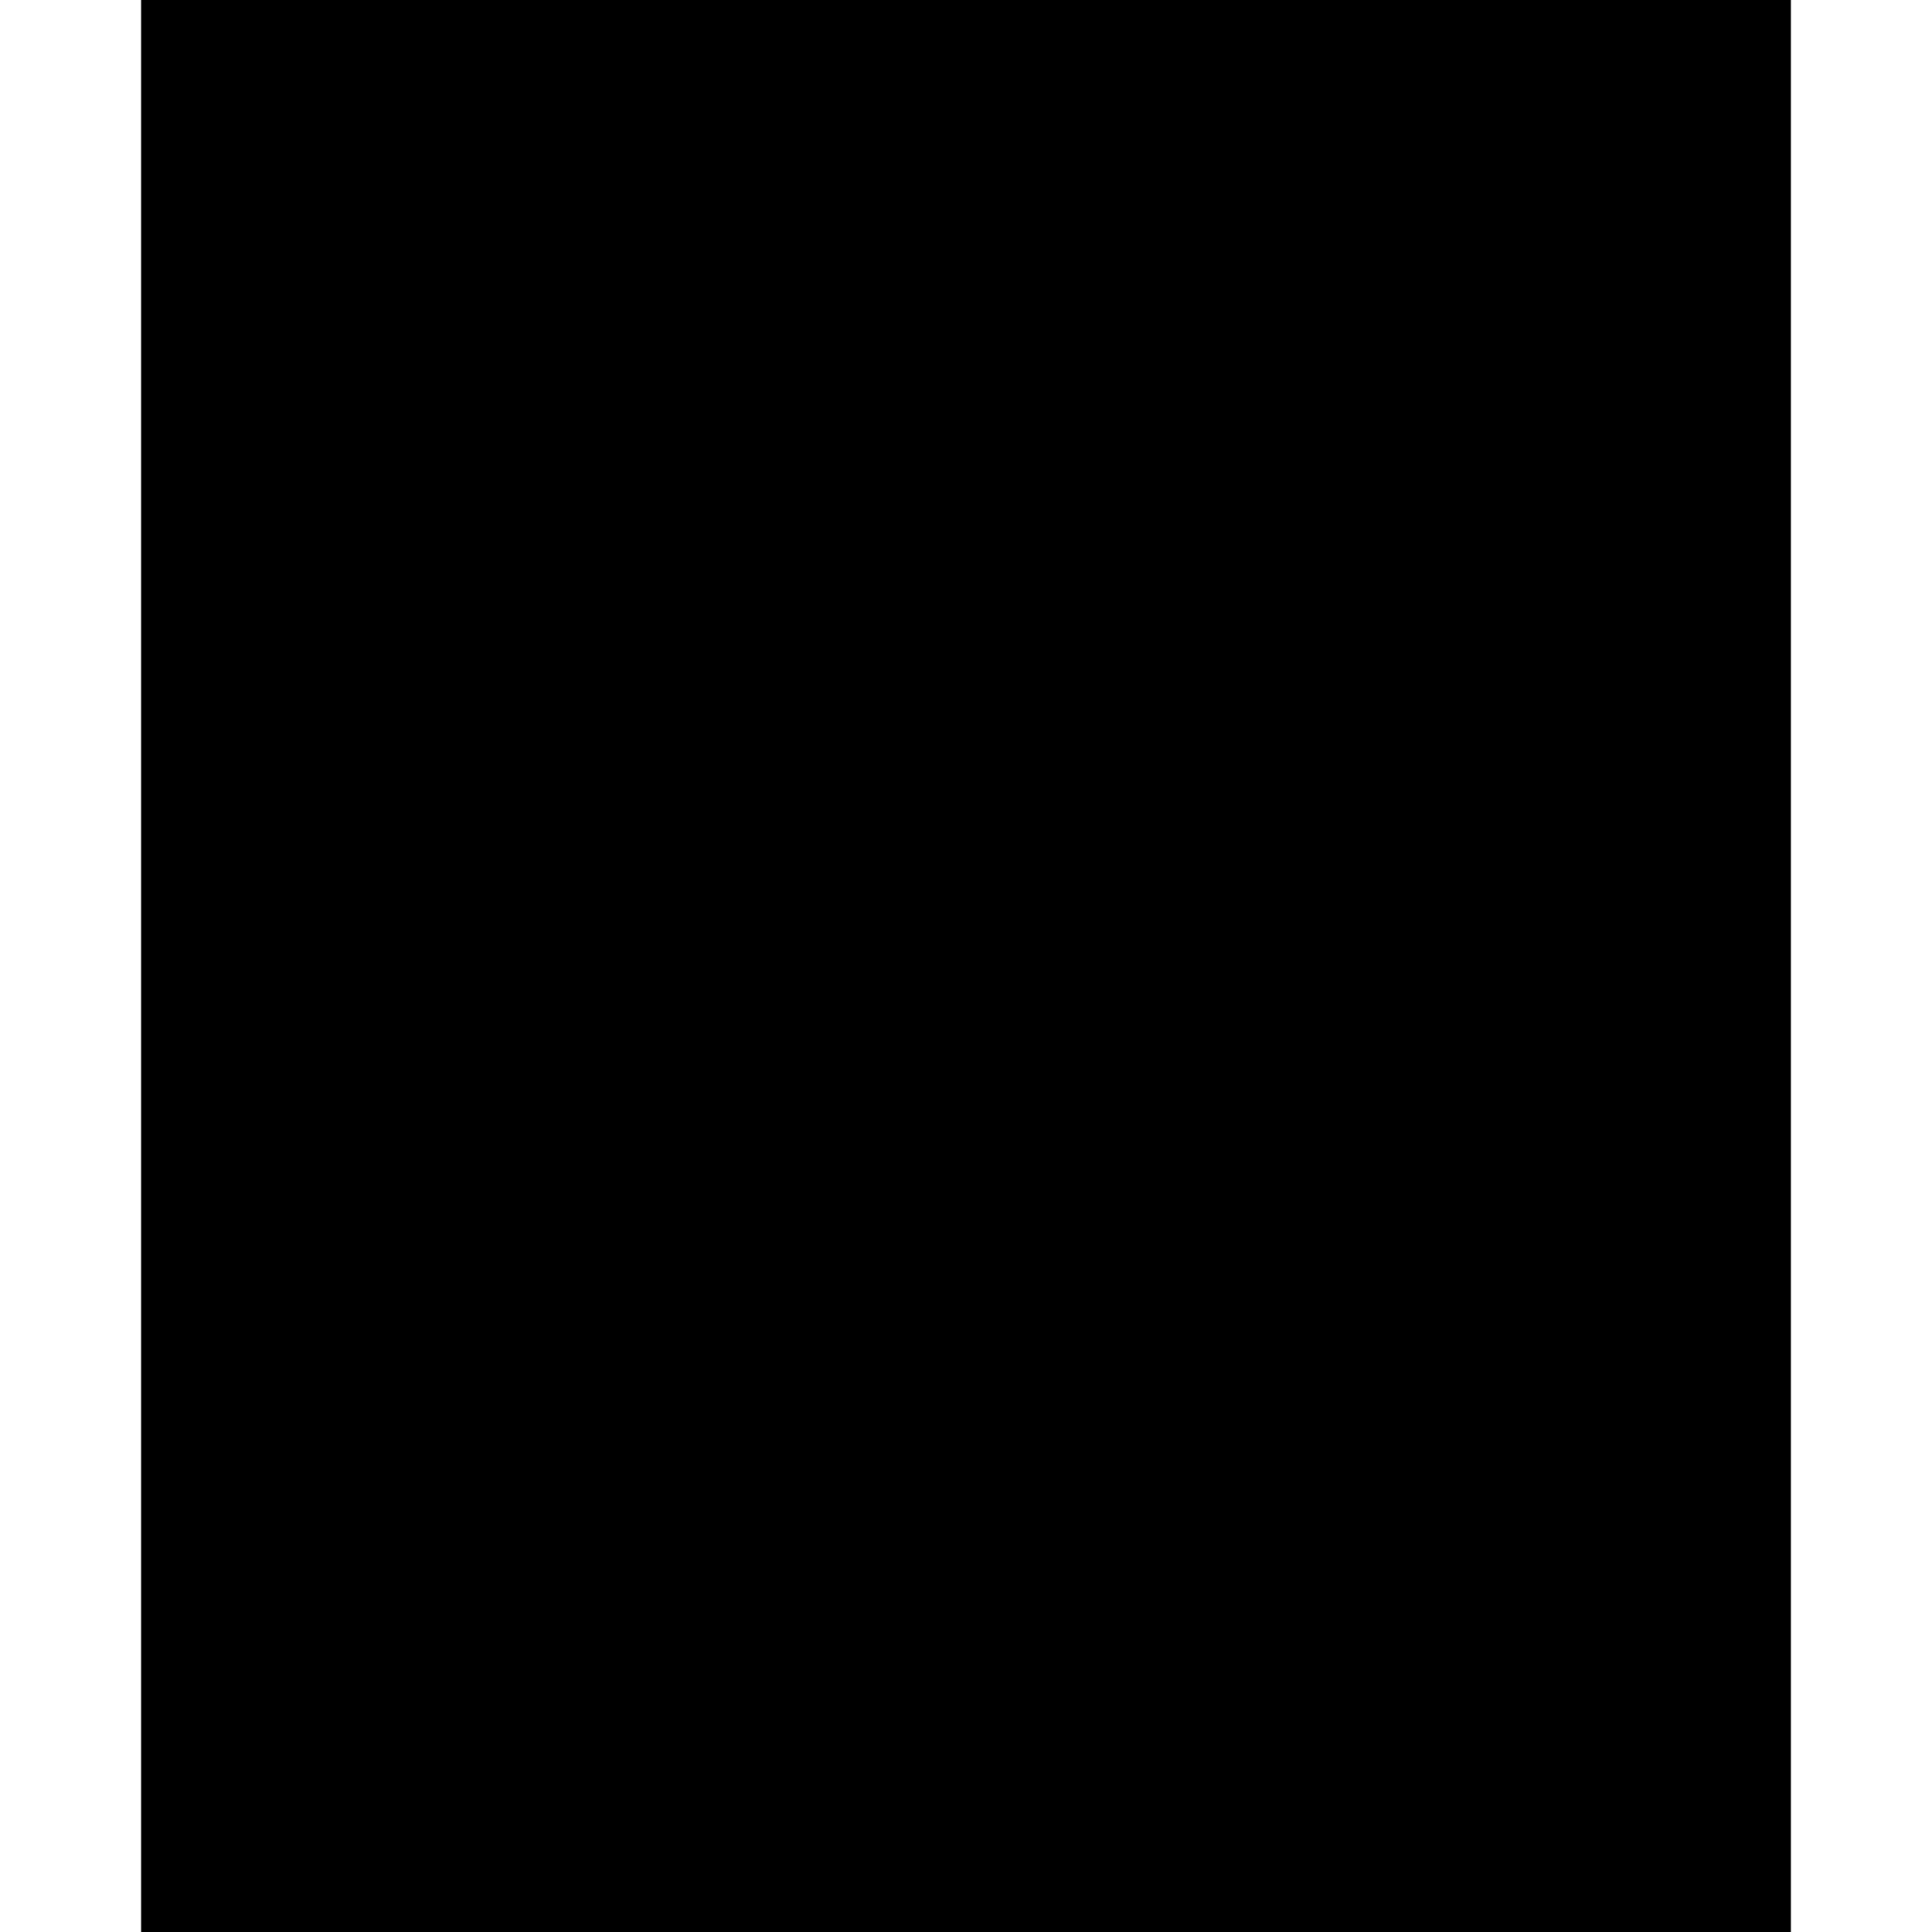
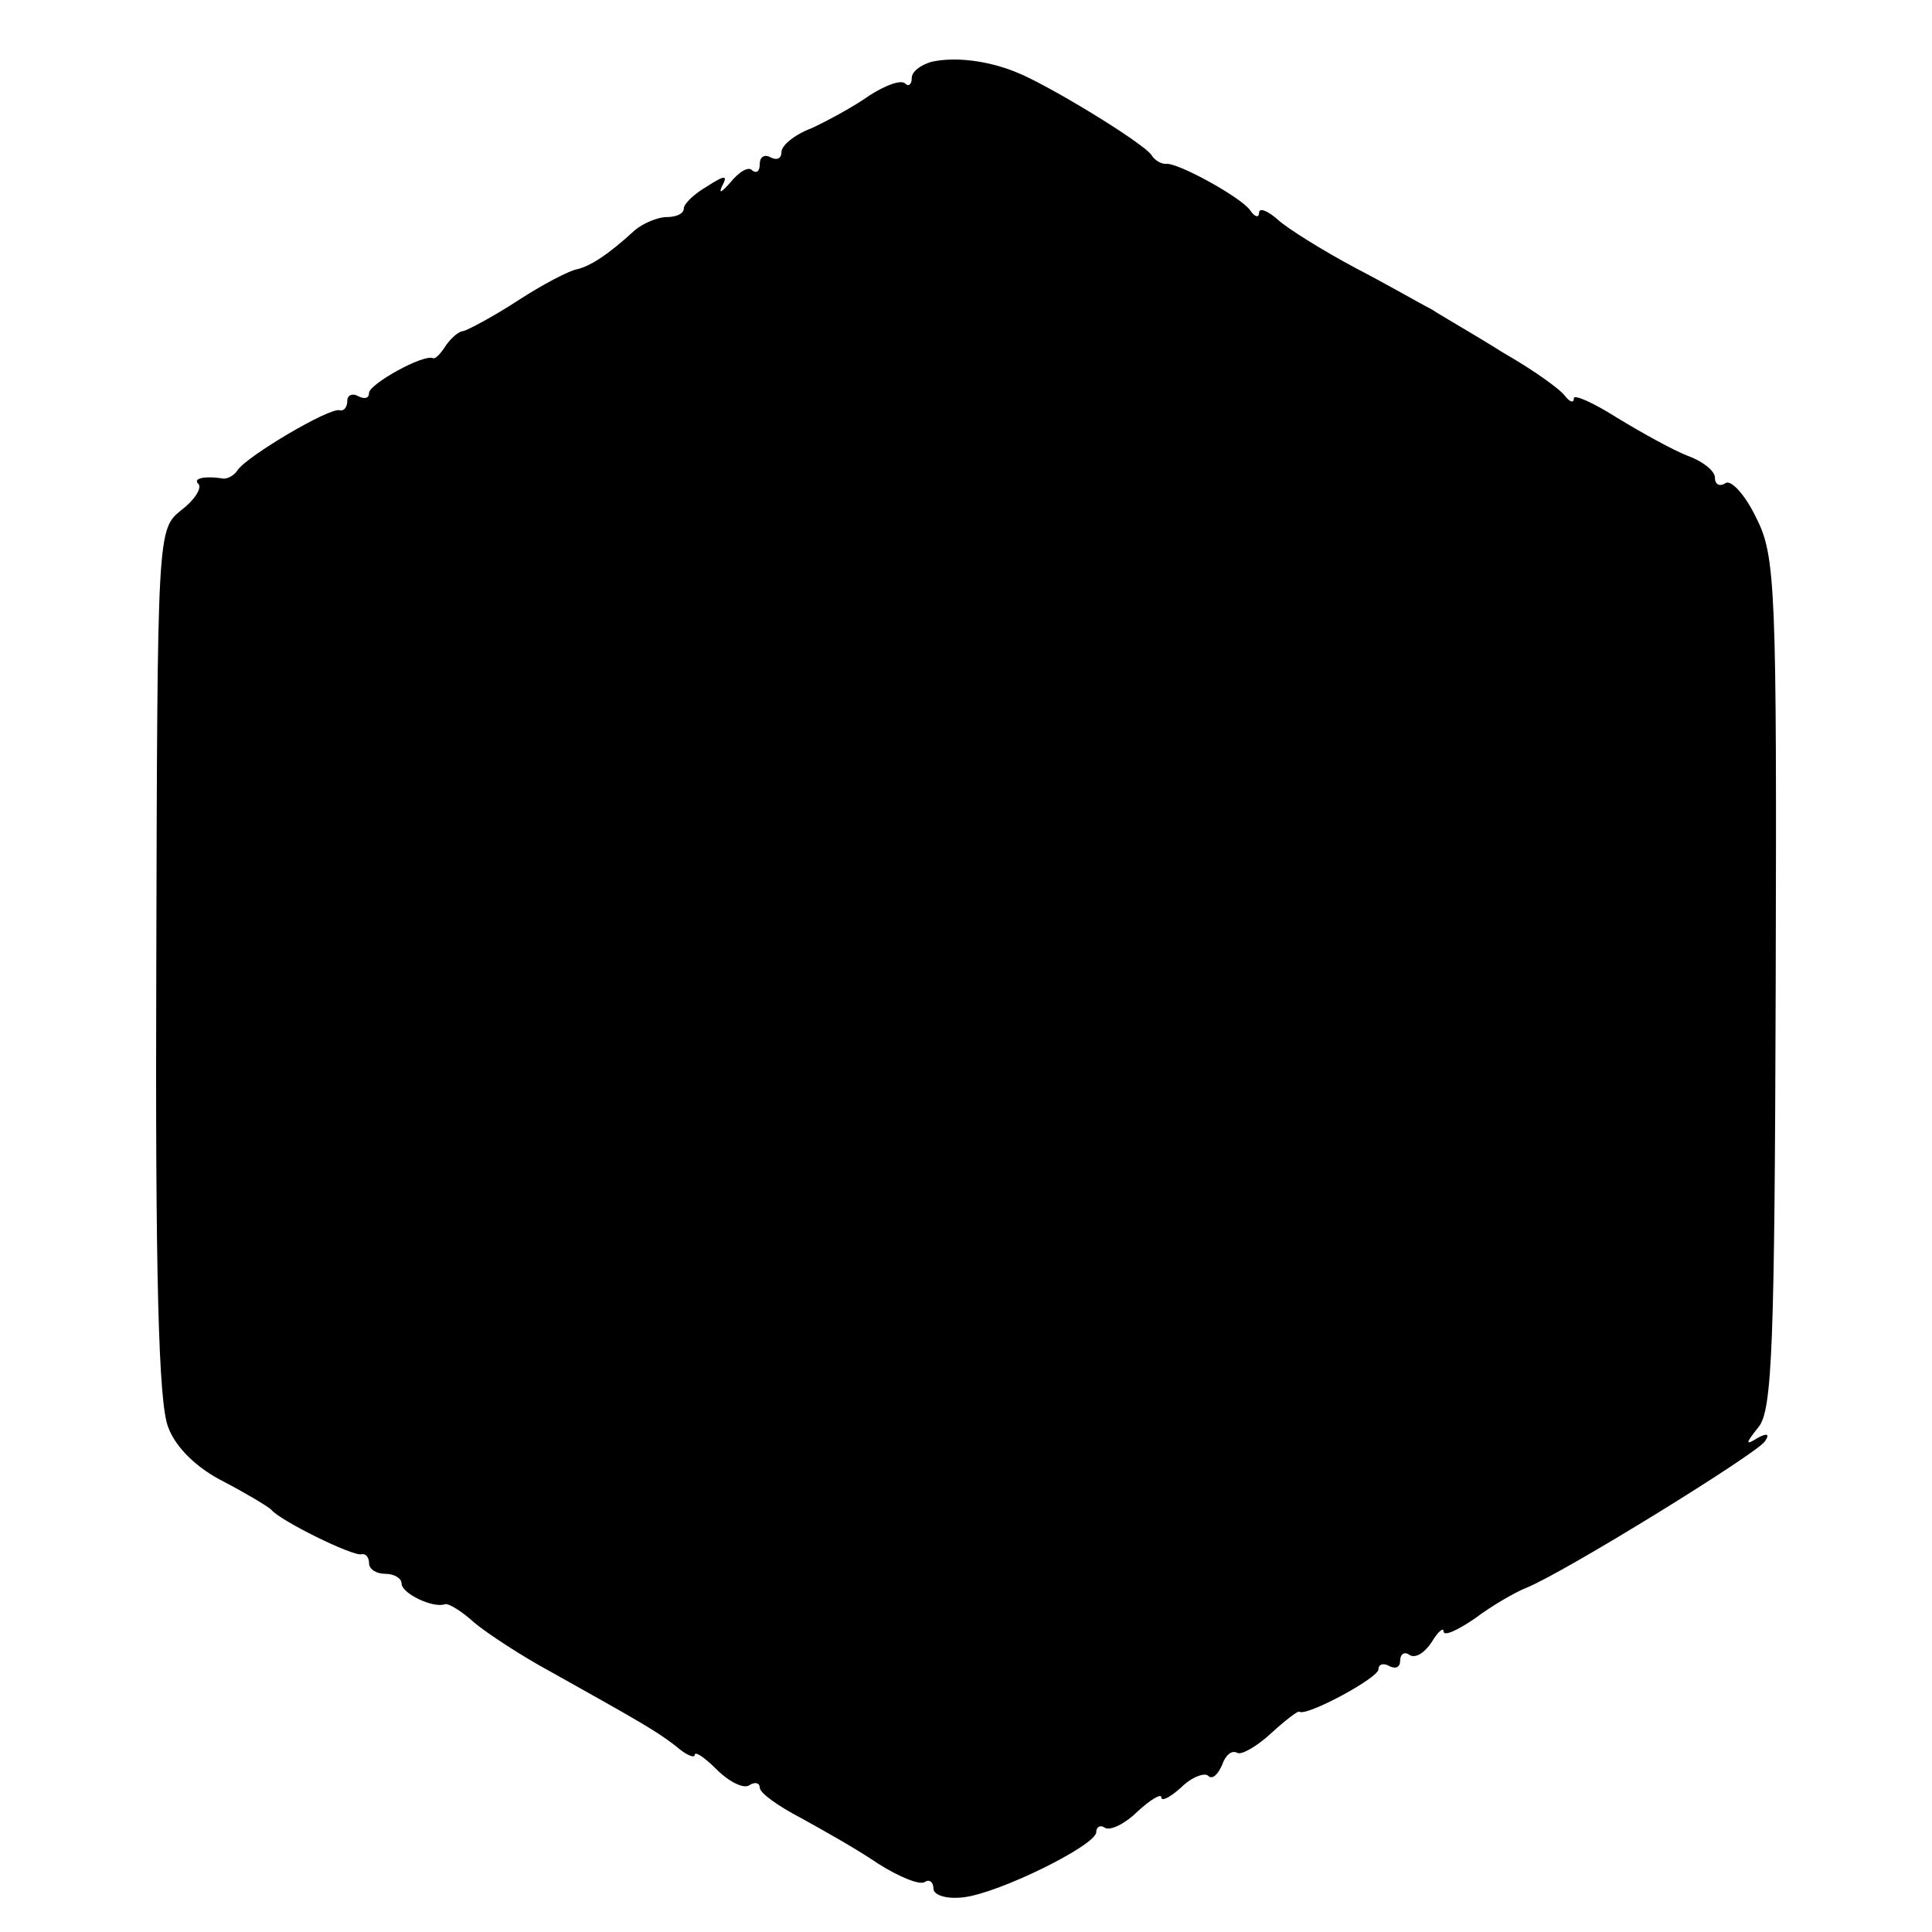
<svg xmlns="http://www.w3.org/2000/svg" version="1.0" width="178pt" height="178pt" viewBox="0 0 178 178" preserveAspectRatio="xMidYMid meet">
  <g transform="translate(0,178) scale(0.1,-0.1)" fill="#000000" stroke="none">
-     <path d="M130 890 l0 -890 760 0 760 0 0 890 0 890 -760 0 -760 0 0 -890z" />
+     <path d="M858 1723 c-10 -3 -18 -9 -18 -15 0 -6 -3 -8 -6 -5 -4 4 -19 -2 -33 -11 -14 -10 -38 -23 -53 -30 -16 -6 -28 -16 -28 -22 0 -6 -4 -8 -10 -5 -5 3 -10 1 -10 -6 0 -7 -3 -9 -7 -6 -3 4 -12 -1 -20 -11 -8 -9 -11 -11 -8 -4 6 11 3 11 -14 0 -12 -7 -21 -16 -21 -20 0 -5 -7 -8 -16 -8 -8 0 -22 -6 -29 -12 -25 -23 -41 -33 -53 -36 -7 -1 -32 -14 -55 -29 -23 -15 -46 -27 -50 -28 -4 0 -11 -6 -16 -13 -5 -8 -10 -13 -12 -12 -9 4 -59 -24 -59 -32 0 -5 -4 -6 -10 -3 -5 3 -10 1 -10 -4 0 -6 -3 -10 -7 -9 -9 3 -85 -42 -94 -55 -3 -5 -9 -8 -13 -8 -18 3 -29 0 -23 -5 3 -4 -4 -15 -16 -24 -22 -18 -22 -18 -23 -417 -1 -287 2 -406 11 -428 7 -19 27 -38 51 -50 21 -11 41 -23 44 -26 8 -10 75 -43 83 -41 4 1 7 -3 7 -8 0 -6 7 -10 15 -10 8 0 15 -4 15 -9 0 -9 29 -23 40 -19 3 1 15 -6 27 -17 12 -10 44 -31 70 -45 84 -47 98 -55 116 -69 9 -8 17 -11 17 -8 0 4 9 -2 20 -13 12 -12 25 -18 30 -15 6 4 10 2 10 -2 0 -5 17 -17 38 -28 20 -11 52 -29 71 -42 19 -12 38 -20 43 -17 4 3 8 0 8 -6 0 -6 12 -10 28 -8 33 4 122 48 122 60 0 5 4 7 8 4 5 -3 19 4 30 15 12 11 22 17 22 13 0 -4 8 0 18 9 10 10 22 14 25 11 4 -4 9 1 13 10 3 9 9 14 14 11 4 -2 18 6 31 18 13 12 25 21 26 20 6 -5 73 31 73 39 0 5 5 6 10 3 6 -3 10 -1 10 5 0 6 4 9 9 5 6 -3 14 3 20 12 6 10 11 14 11 10 0 -5 13 1 29 12 16 12 37 24 47 28 35 14 213 124 220 135 5 7 2 8 -7 3 -11 -7 -11 -5 1 10 13 15 15 77 16 409 1 364 0 394 -18 429 -10 21 -23 35 -28 32 -6 -4 -10 -1 -10 5 0 6 -11 15 -25 20 -13 5 -42 21 -65 35 -22 14 -40 22 -40 18 0 -5 -4 -3 -8 2 -4 6 -29 24 -57 40 -27 17 -57 34 -66 40 -10 5 -41 23 -70 38 -30 16 -62 36 -71 44 -10 9 -18 12 -18 7 0 -5 -4 -4 -8 2 -8 12 -68 45 -78 43 -4 0 -10 3 -13 8 -7 11 -97 66 -126 77 -25 10 -55 14 -77 9z" />
  </g>
</svg>
